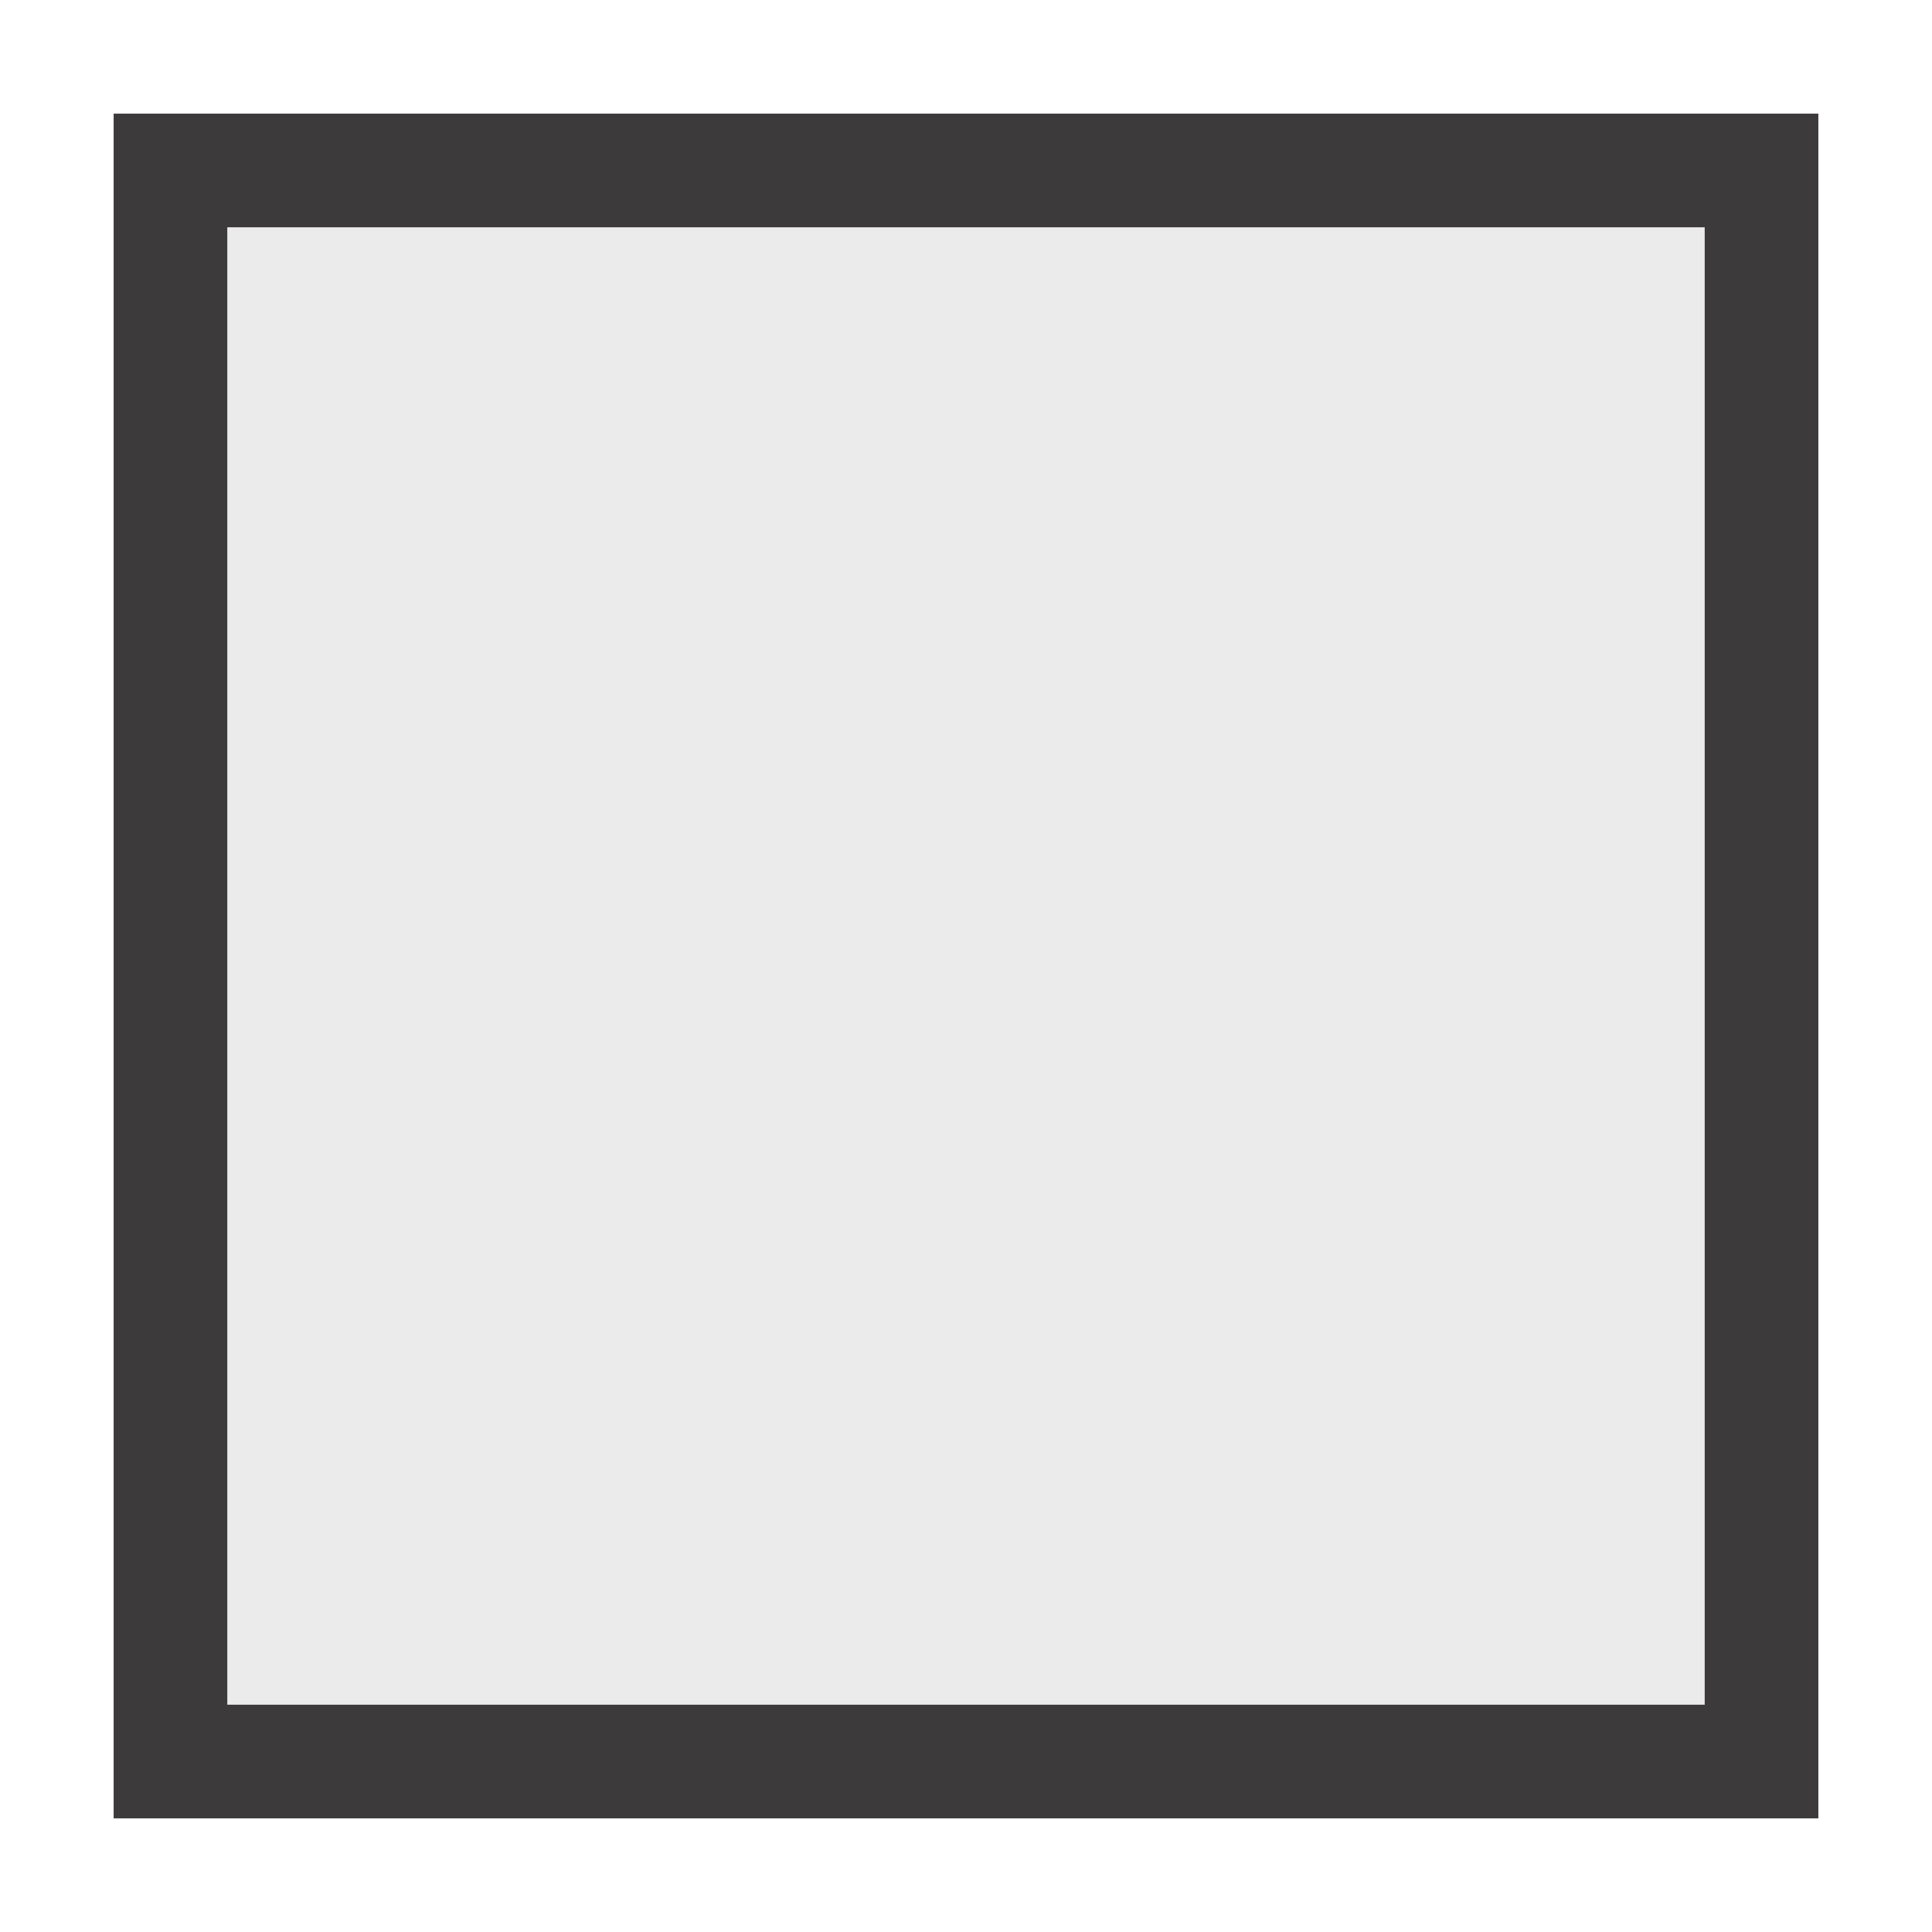
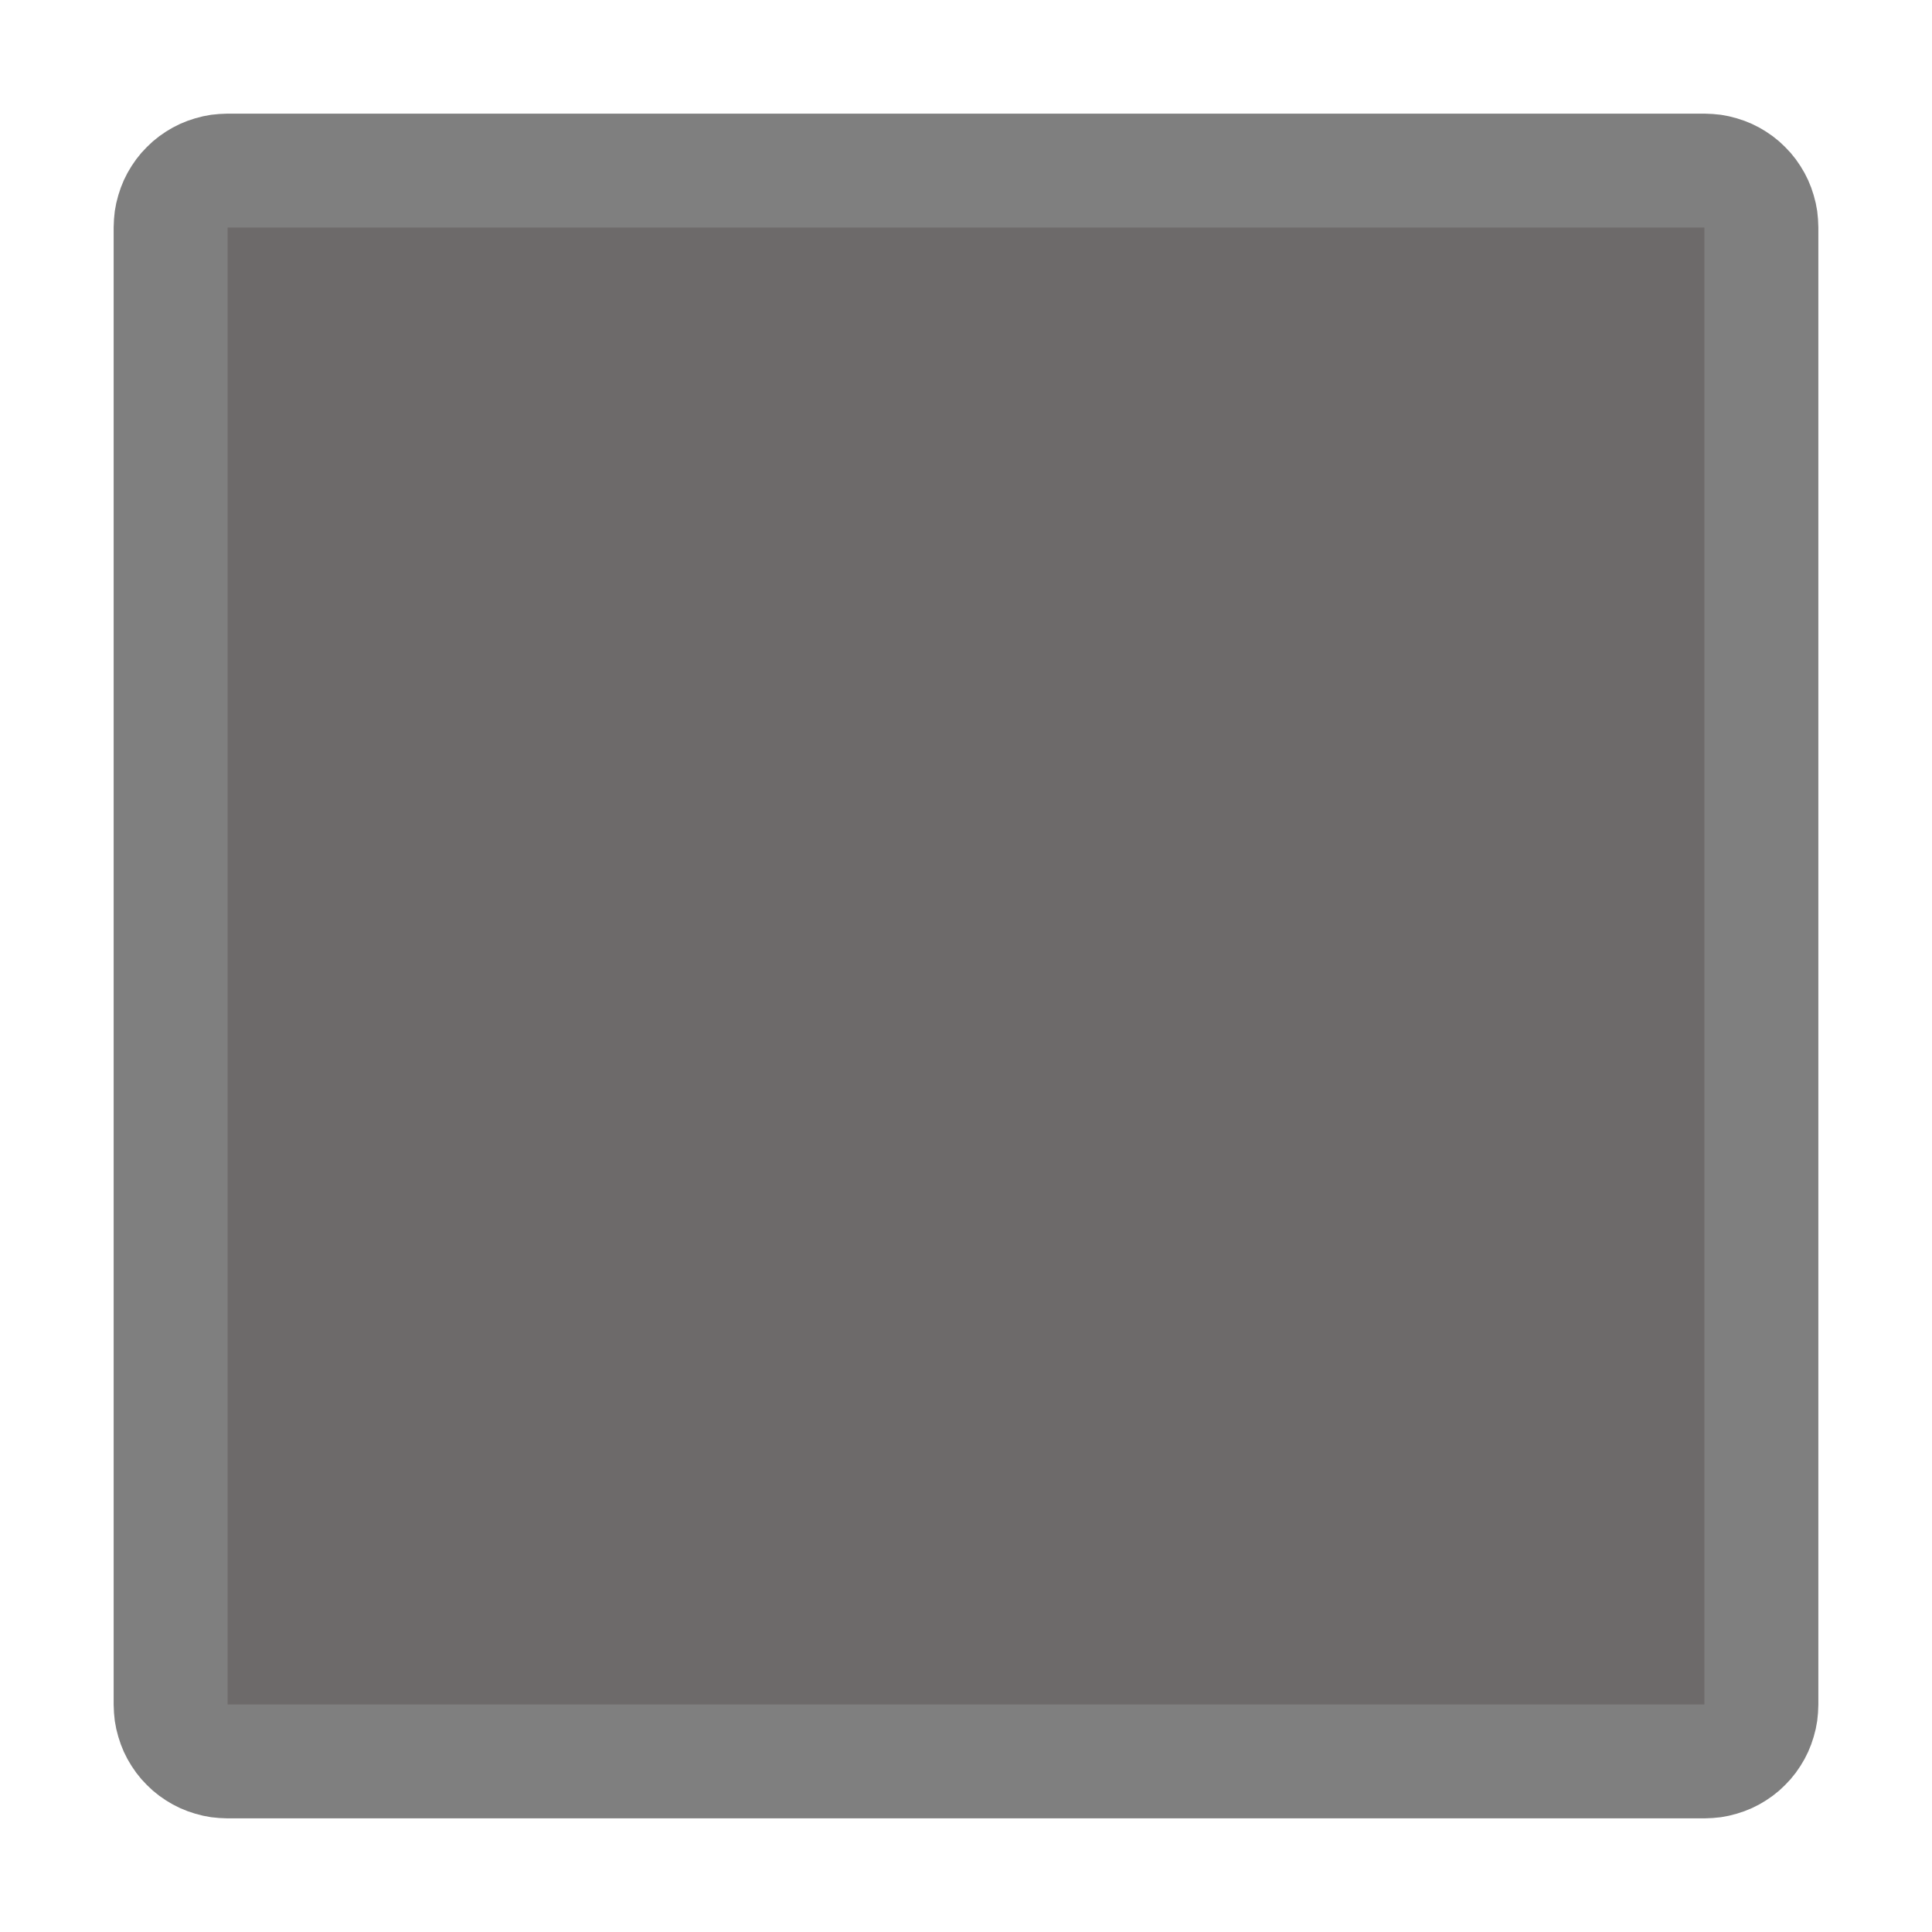
- <svg xmlns="http://www.w3.org/2000/svg" version="1.1" id="svg2" x="0px" y="0px" viewBox="0 0 17 17" style="enable-background:new 0 0 17 17;" xml:space="preserve">
-   <style type="text/css">
- 	.st0{fill:none;}
- 	.st1{fill:#EBEBEB;}
- 	.st2{fill:#3C3A3A;}
- </style>
-   <rect id="rect4" x="-2" y="0" class="st0" width="21" height="17" />
-   <rect id="rect6" x="2" y="2" class="st1" width="13" height="13" />
-   <path id="path8" class="st2" d="M16,1v15H1V1H16z M2,2v13h13V2H2z" />
+ <svg xmlns="http://www.w3.org/2000/svg" width="100%" height="100%" viewBox="0 0 17 17" version="1.1" xml:space="preserve" style="fill-rule:evenodd;clip-rule:evenodd;stroke-linejoin:round;stroke-miterlimit:1.414;">
+   <rect id="rect4" x="-2" y="0" width="21" height="17" style="fill:none;" />
+   <g id="rect6">
+     <rect x="2" y="2" width="13" height="13" style="fill:#6d6a6a;" />
+     <path d="M15.071,1.003l0.071,0.007l0.071,0.013l0.069,0.018l0.067,0.022l0.066,0.027l0.064,0.032l0.062,0.037l0.058,0.04l0.056,0.045l0.052,0.049l0.049,0.052l0.045,0.056l0.04,0.058l0.037,0.062l0.032,0.064l0.027,0.066l0.022,0.067l0.018,0.069l0.013,0.071l0.007,0.071l0.003,0.071l0,13l-0.003,0.071l-0.007,0.071l-0.013,0.071l-0.018,0.069l-0.022,0.067l-0.027,0.066l-0.032,0.064l-0.037,0.062l-0.04,0.058l-0.045,0.056l-0.049,0.052l-0.052,0.049l-0.056,0.045l-0.058,0.04l-0.062,0.037l-0.064,0.032l-0.066,0.027l-0.067,0.022l-0.069,0.018l-0.071,0.013l-0.071,0.007l-0.071,0.003l-13,0l-0.071,-0.003l-0.071,-0.007l-0.071,-0.013l-0.069,-0.018l-0.067,-0.022l-0.066,-0.027l-0.064,-0.032l-0.062,-0.037l-0.058,-0.04l-0.056,-0.045l-0.052,-0.049l-0.049,-0.052l-0.045,-0.056l-0.04,-0.058l-0.037,-0.062l-0.032,-0.064l-0.027,-0.066l-0.022,-0.067l-0.018,-0.069l-0.013,-0.071l-0.007,-0.071l-0.003,-0.071l0,-13l0.003,-0.071l0.007,-0.071l0.013,-0.071l0.018,-0.069l0.022,-0.067l0.027,-0.066l0.032,-0.064l0.037,-0.062l0.04,-0.058l0.045,-0.056l0.049,-0.052l0.052,-0.049l0.056,-0.045l0.058,-0.04l0.062,-0.037l0.064,-0.032l0.066,-0.027l0.067,-0.022l0.069,-0.018l0.071,-0.013l0.071,-0.007l0.071,-0.003l13,0l0.071,0.003Zm-13.071,0.997l0,13l13,0l0,-13l-13,0Z" style="fill-opacity:0.502;" />
+   </g>
</svg>
